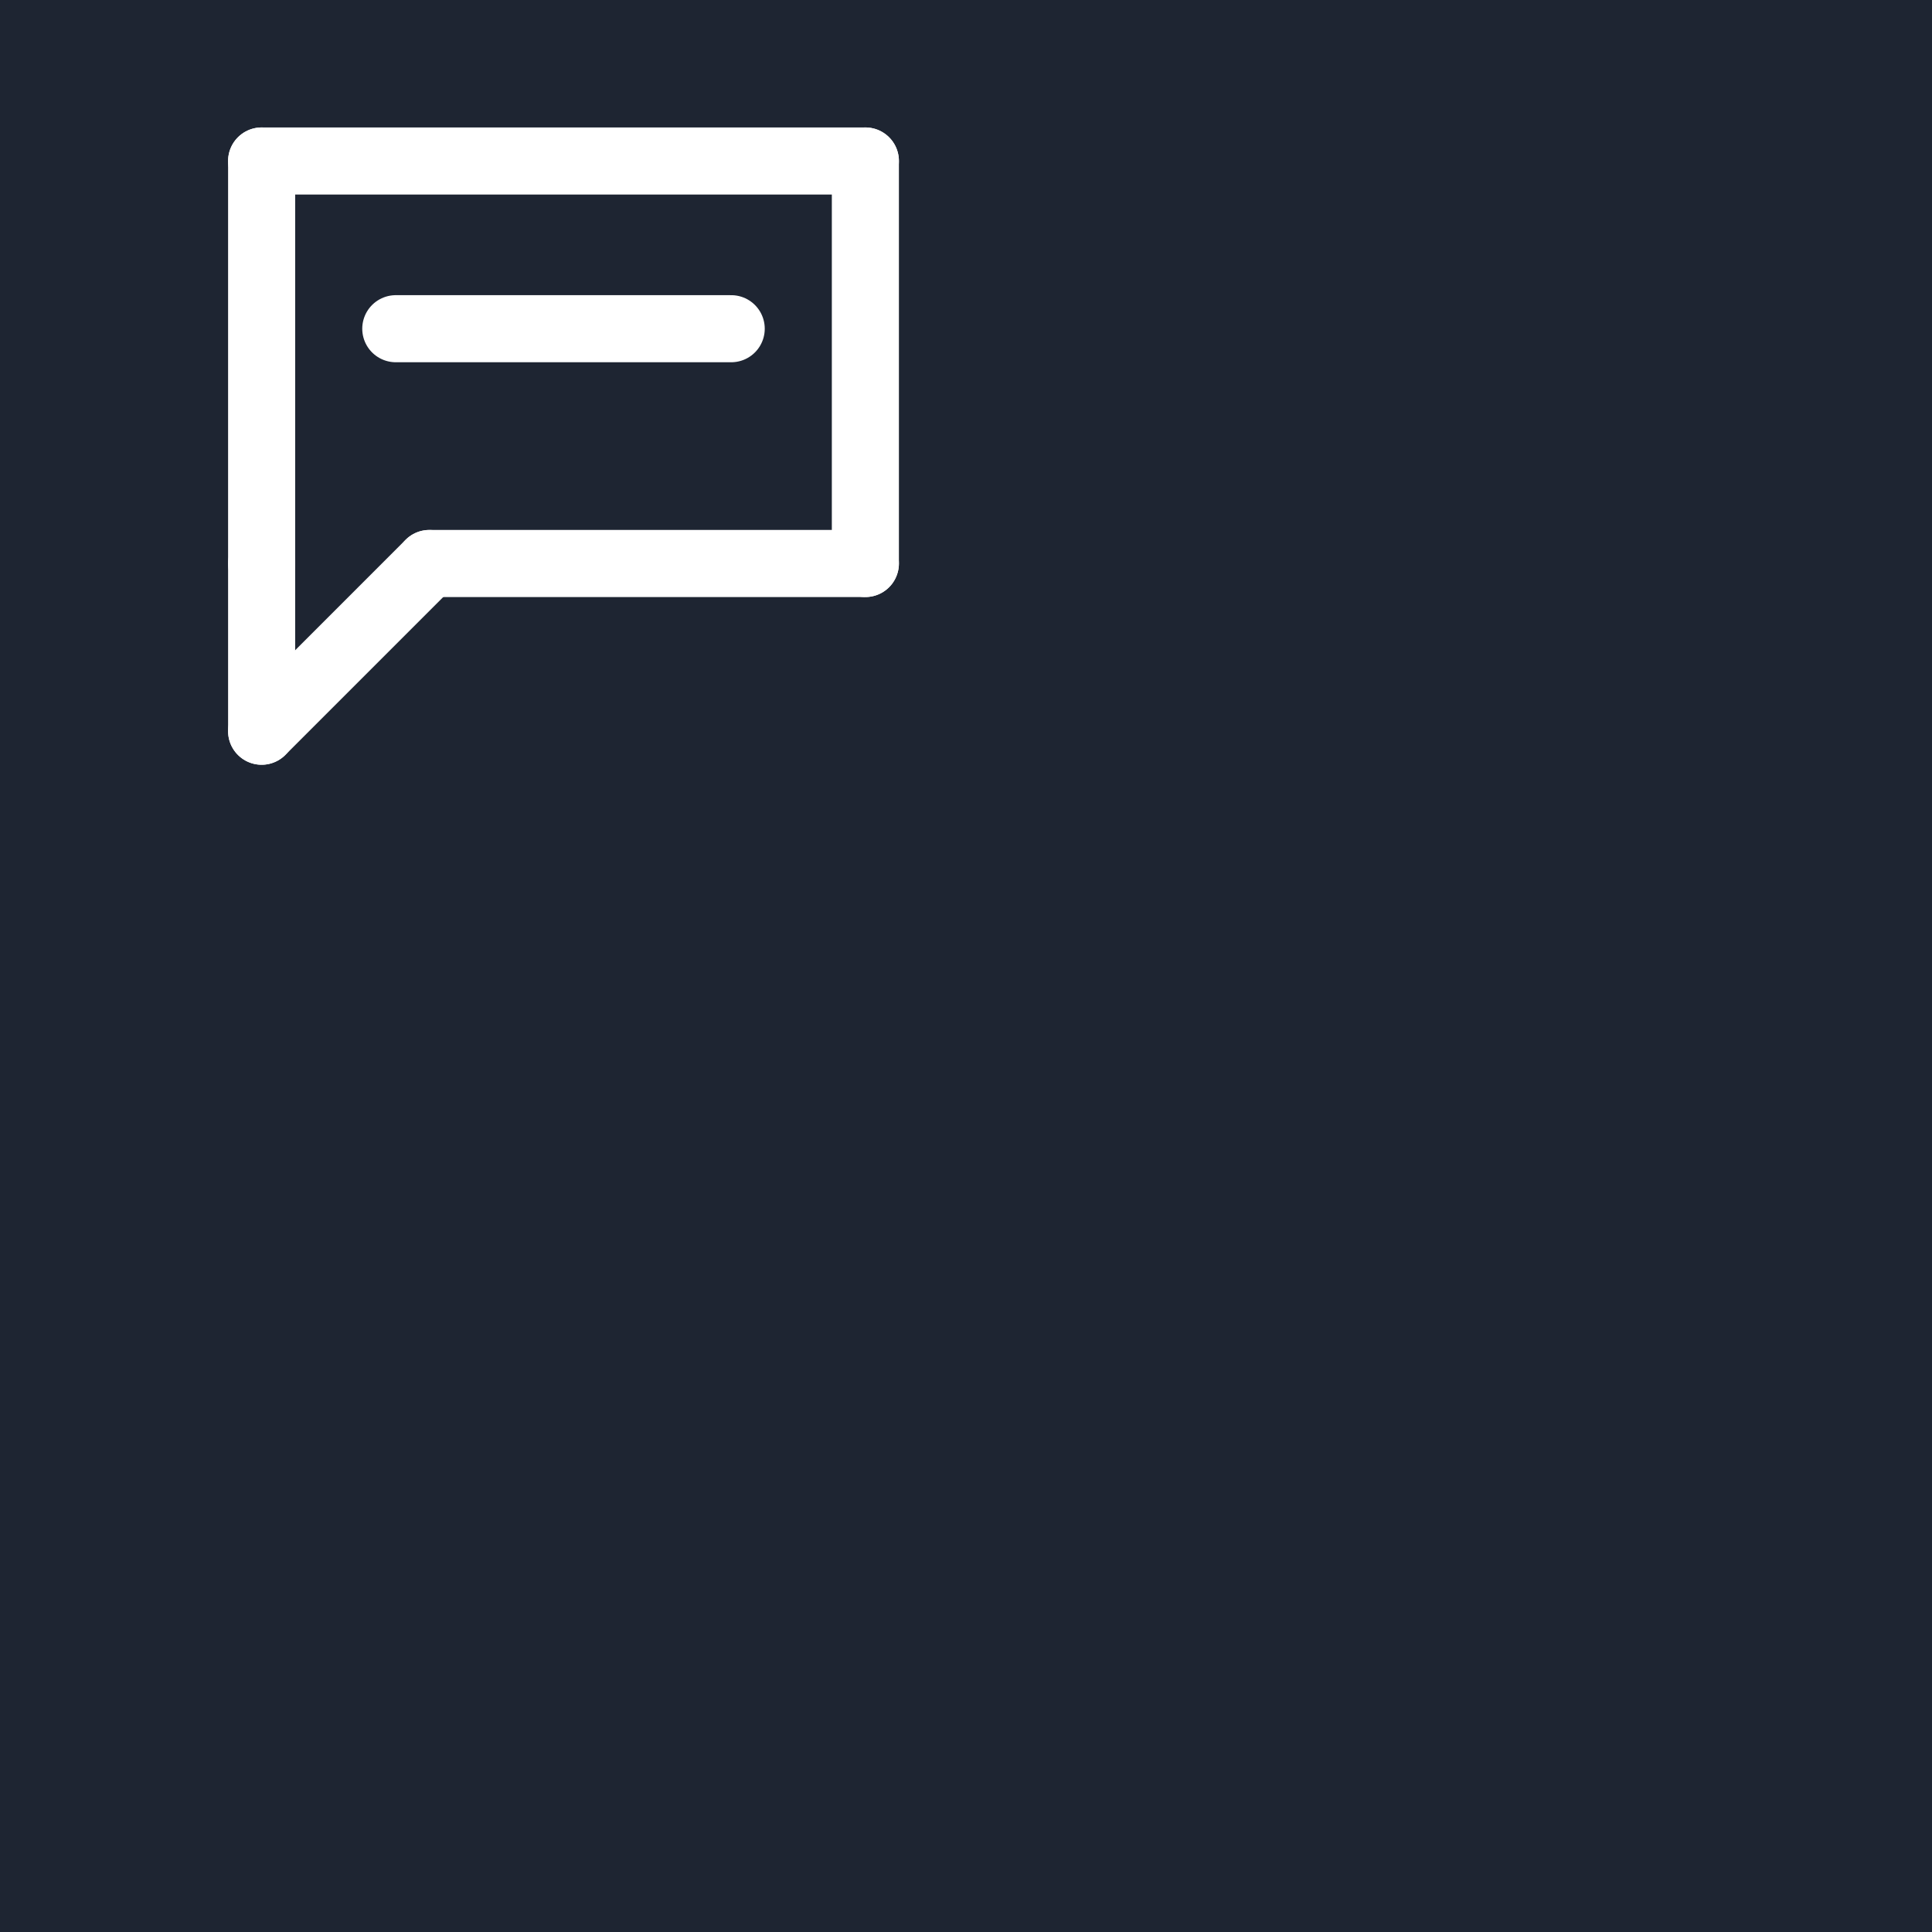
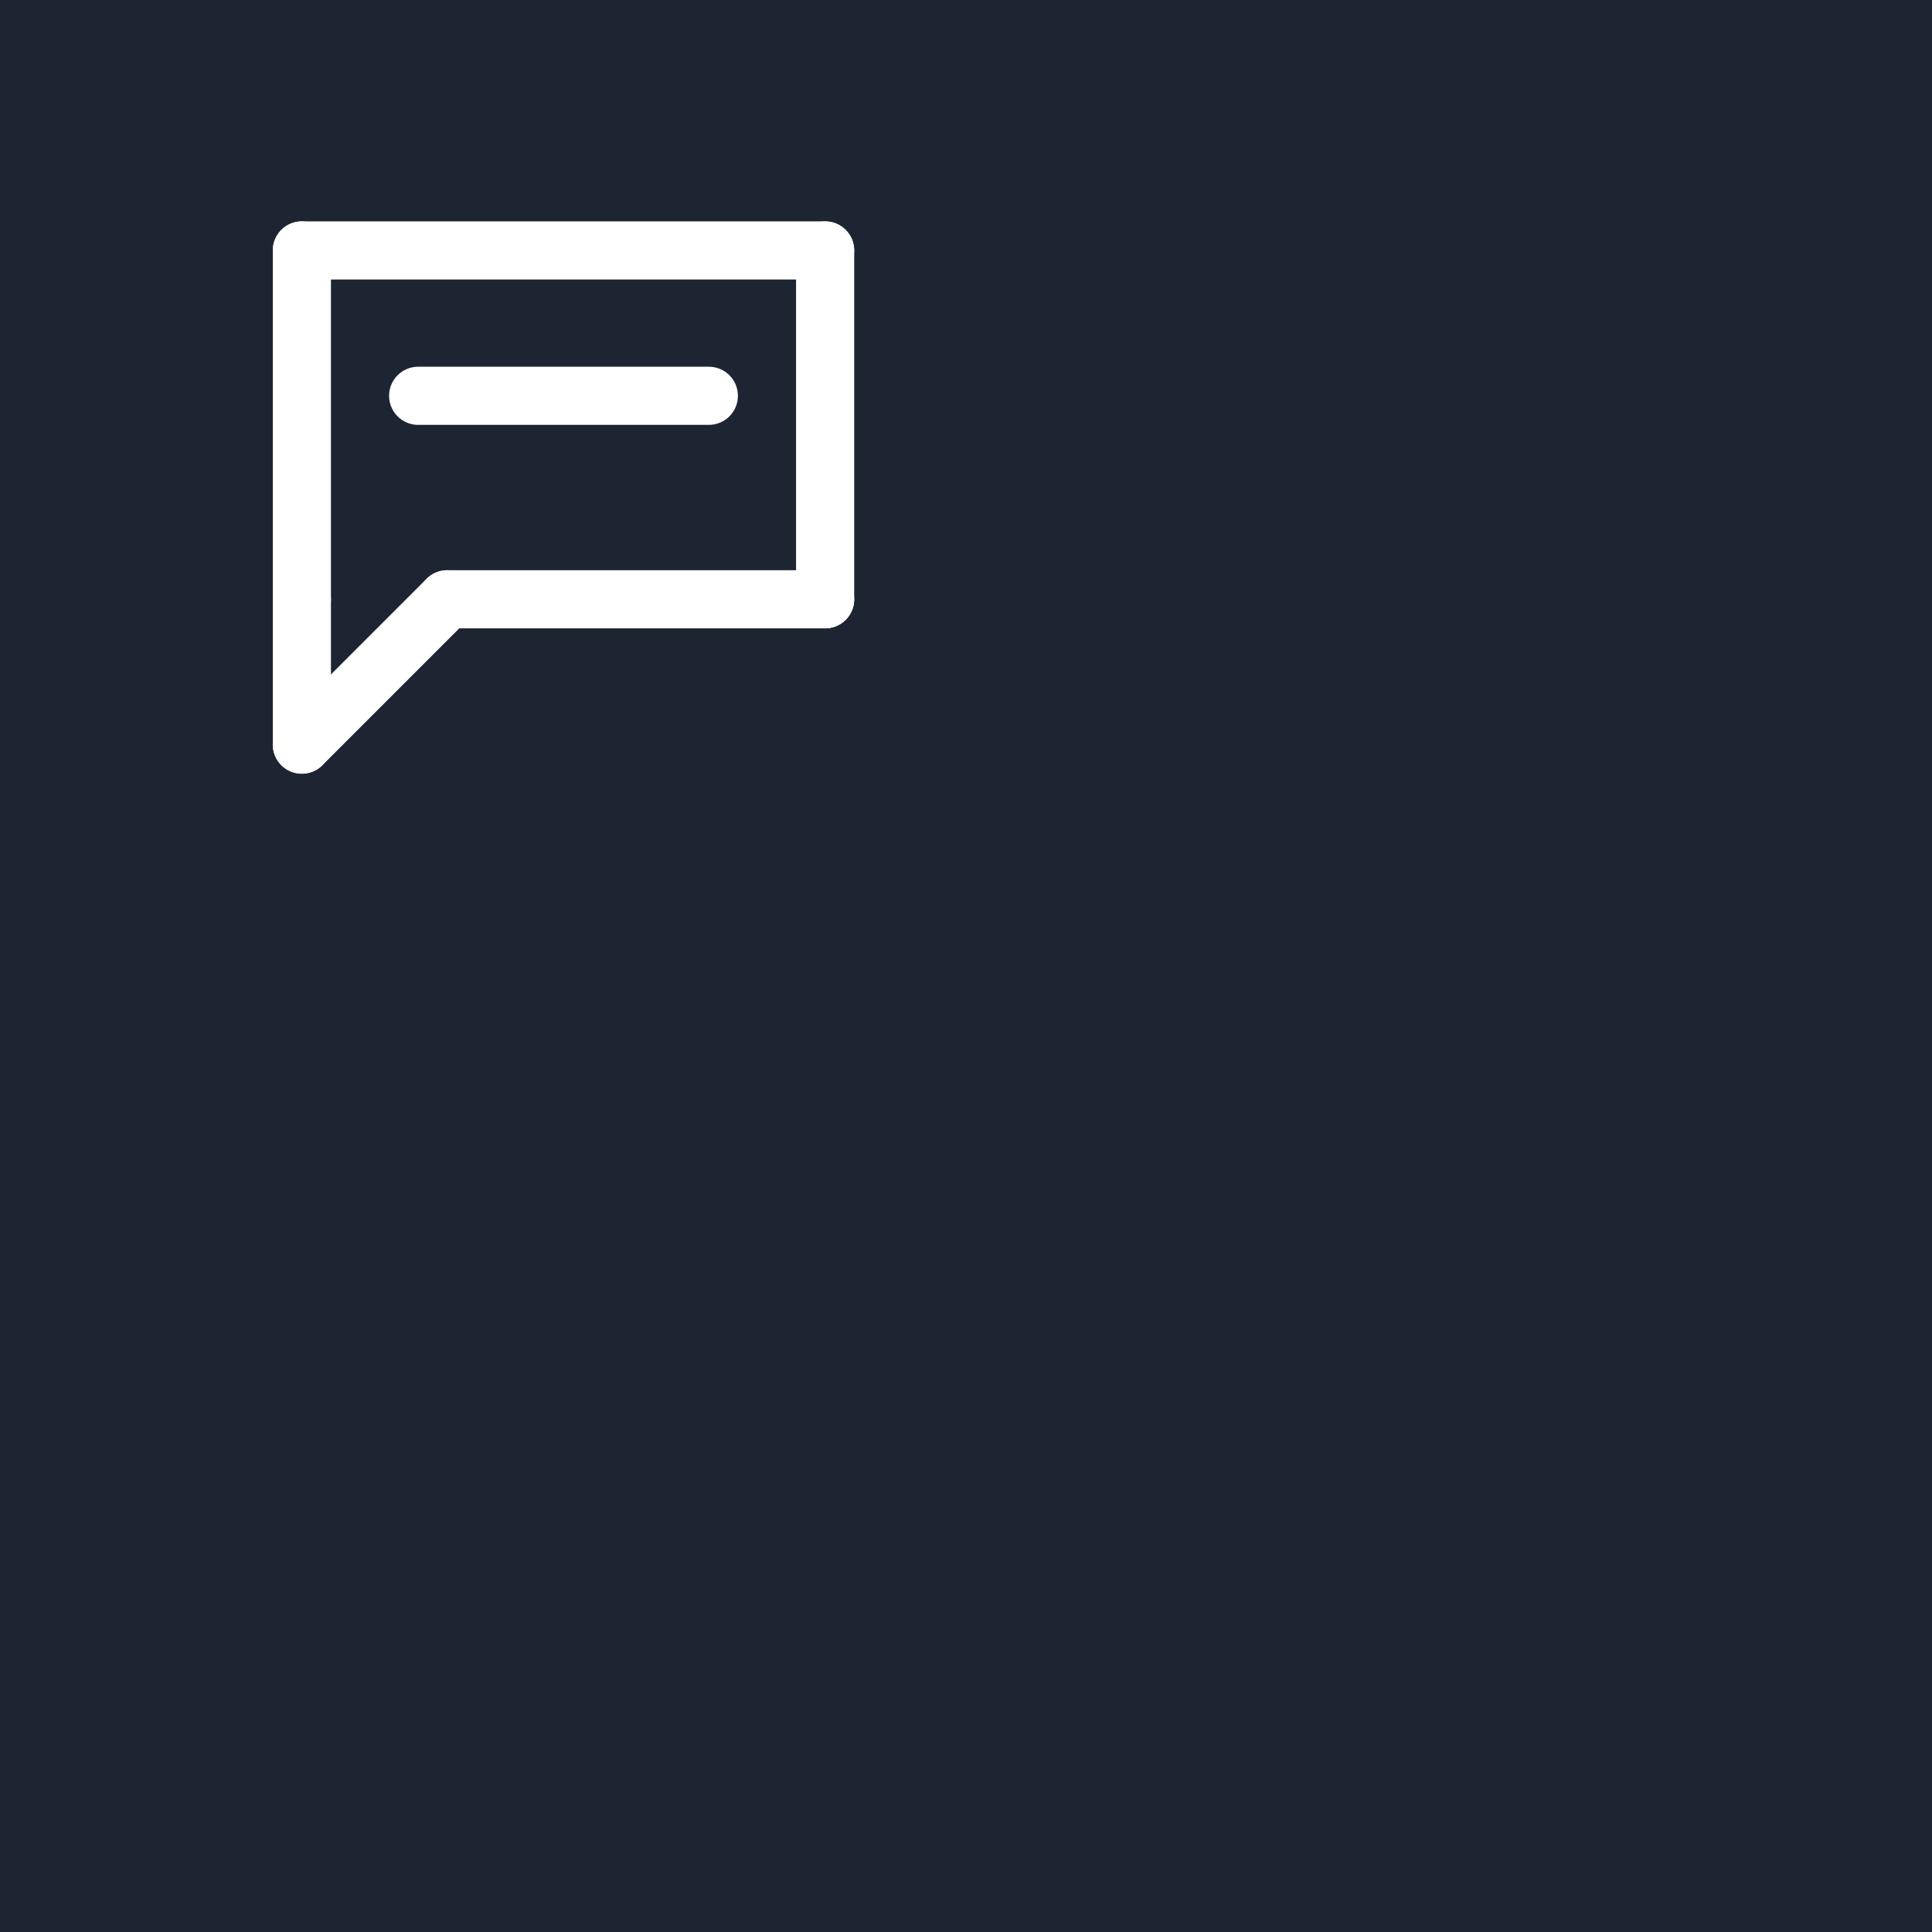
<svg xmlns="http://www.w3.org/2000/svg" viewBox="0 0 144 144">
  <rect x="0" y="0" width="144" height="144" fill="#1e2532" />
-   <line x1="19.5" y1="12" x2="64.5" y2="12" stroke="#ffffff" stroke-width="5" stroke-linecap="round" />
-   <line x1="19.5" y1="12" x2="19.5" y2="42" stroke="#ffffff" stroke-width="5" stroke-linecap="round" />
-   <line x1="64.5" y1="12" x2="64.5" y2="42" stroke="#ffffff" stroke-width="5" stroke-linecap="round" />
-   <line x1="32" y1="42" x2="64.5" y2="42" stroke="#ffffff" stroke-width="5" stroke-linecap="round" />
-   <line x1="19.5" y1="54.5" x2="32" y2="42" stroke="#ffffff" stroke-width="5" stroke-linecap="round" />
-   <line x1="19.5" y1="42" x2="19.5" y2="54.5" stroke="#ffffff" stroke-width="5" stroke-linecap="round" />
-   <line x1="29.5" y1="24.5" x2="54.5" y2="24.5" stroke="#ffffff" stroke-width="5" stroke-linecap="round" />
+   <line x1="22.5" y1="18.667" x2="61.5" y2="18.667" stroke="#ffffff" stroke-width="4.333" stroke-linecap="round" />
+   <line x1="22.5" y1="18.667" x2="22.5" y2="44.667" stroke="#ffffff" stroke-width="4.333" stroke-linecap="round" />
+   <line x1="61.5" y1="18.667" x2="61.5" y2="44.667" stroke="#ffffff" stroke-width="4.333" stroke-linecap="round" />
+   <line x1="33.333" y1="44.667" x2="61.5" y2="44.667" stroke="#ffffff" stroke-width="4.333" stroke-linecap="round" />
+   <line x1="22.5" y1="55.5" x2="33.333" y2="44.667" stroke="#ffffff" stroke-width="4.333" stroke-linecap="round" />
+   <line x1="22.5" y1="44.667" x2="22.5" y2="55.5" stroke="#ffffff" stroke-width="4.333" stroke-linecap="round" />
+   <line x1="31.167" y1="29.5" x2="52.833" y2="29.5" stroke="#ffffff" stroke-width="4.333" stroke-linecap="round" />
</svg>
